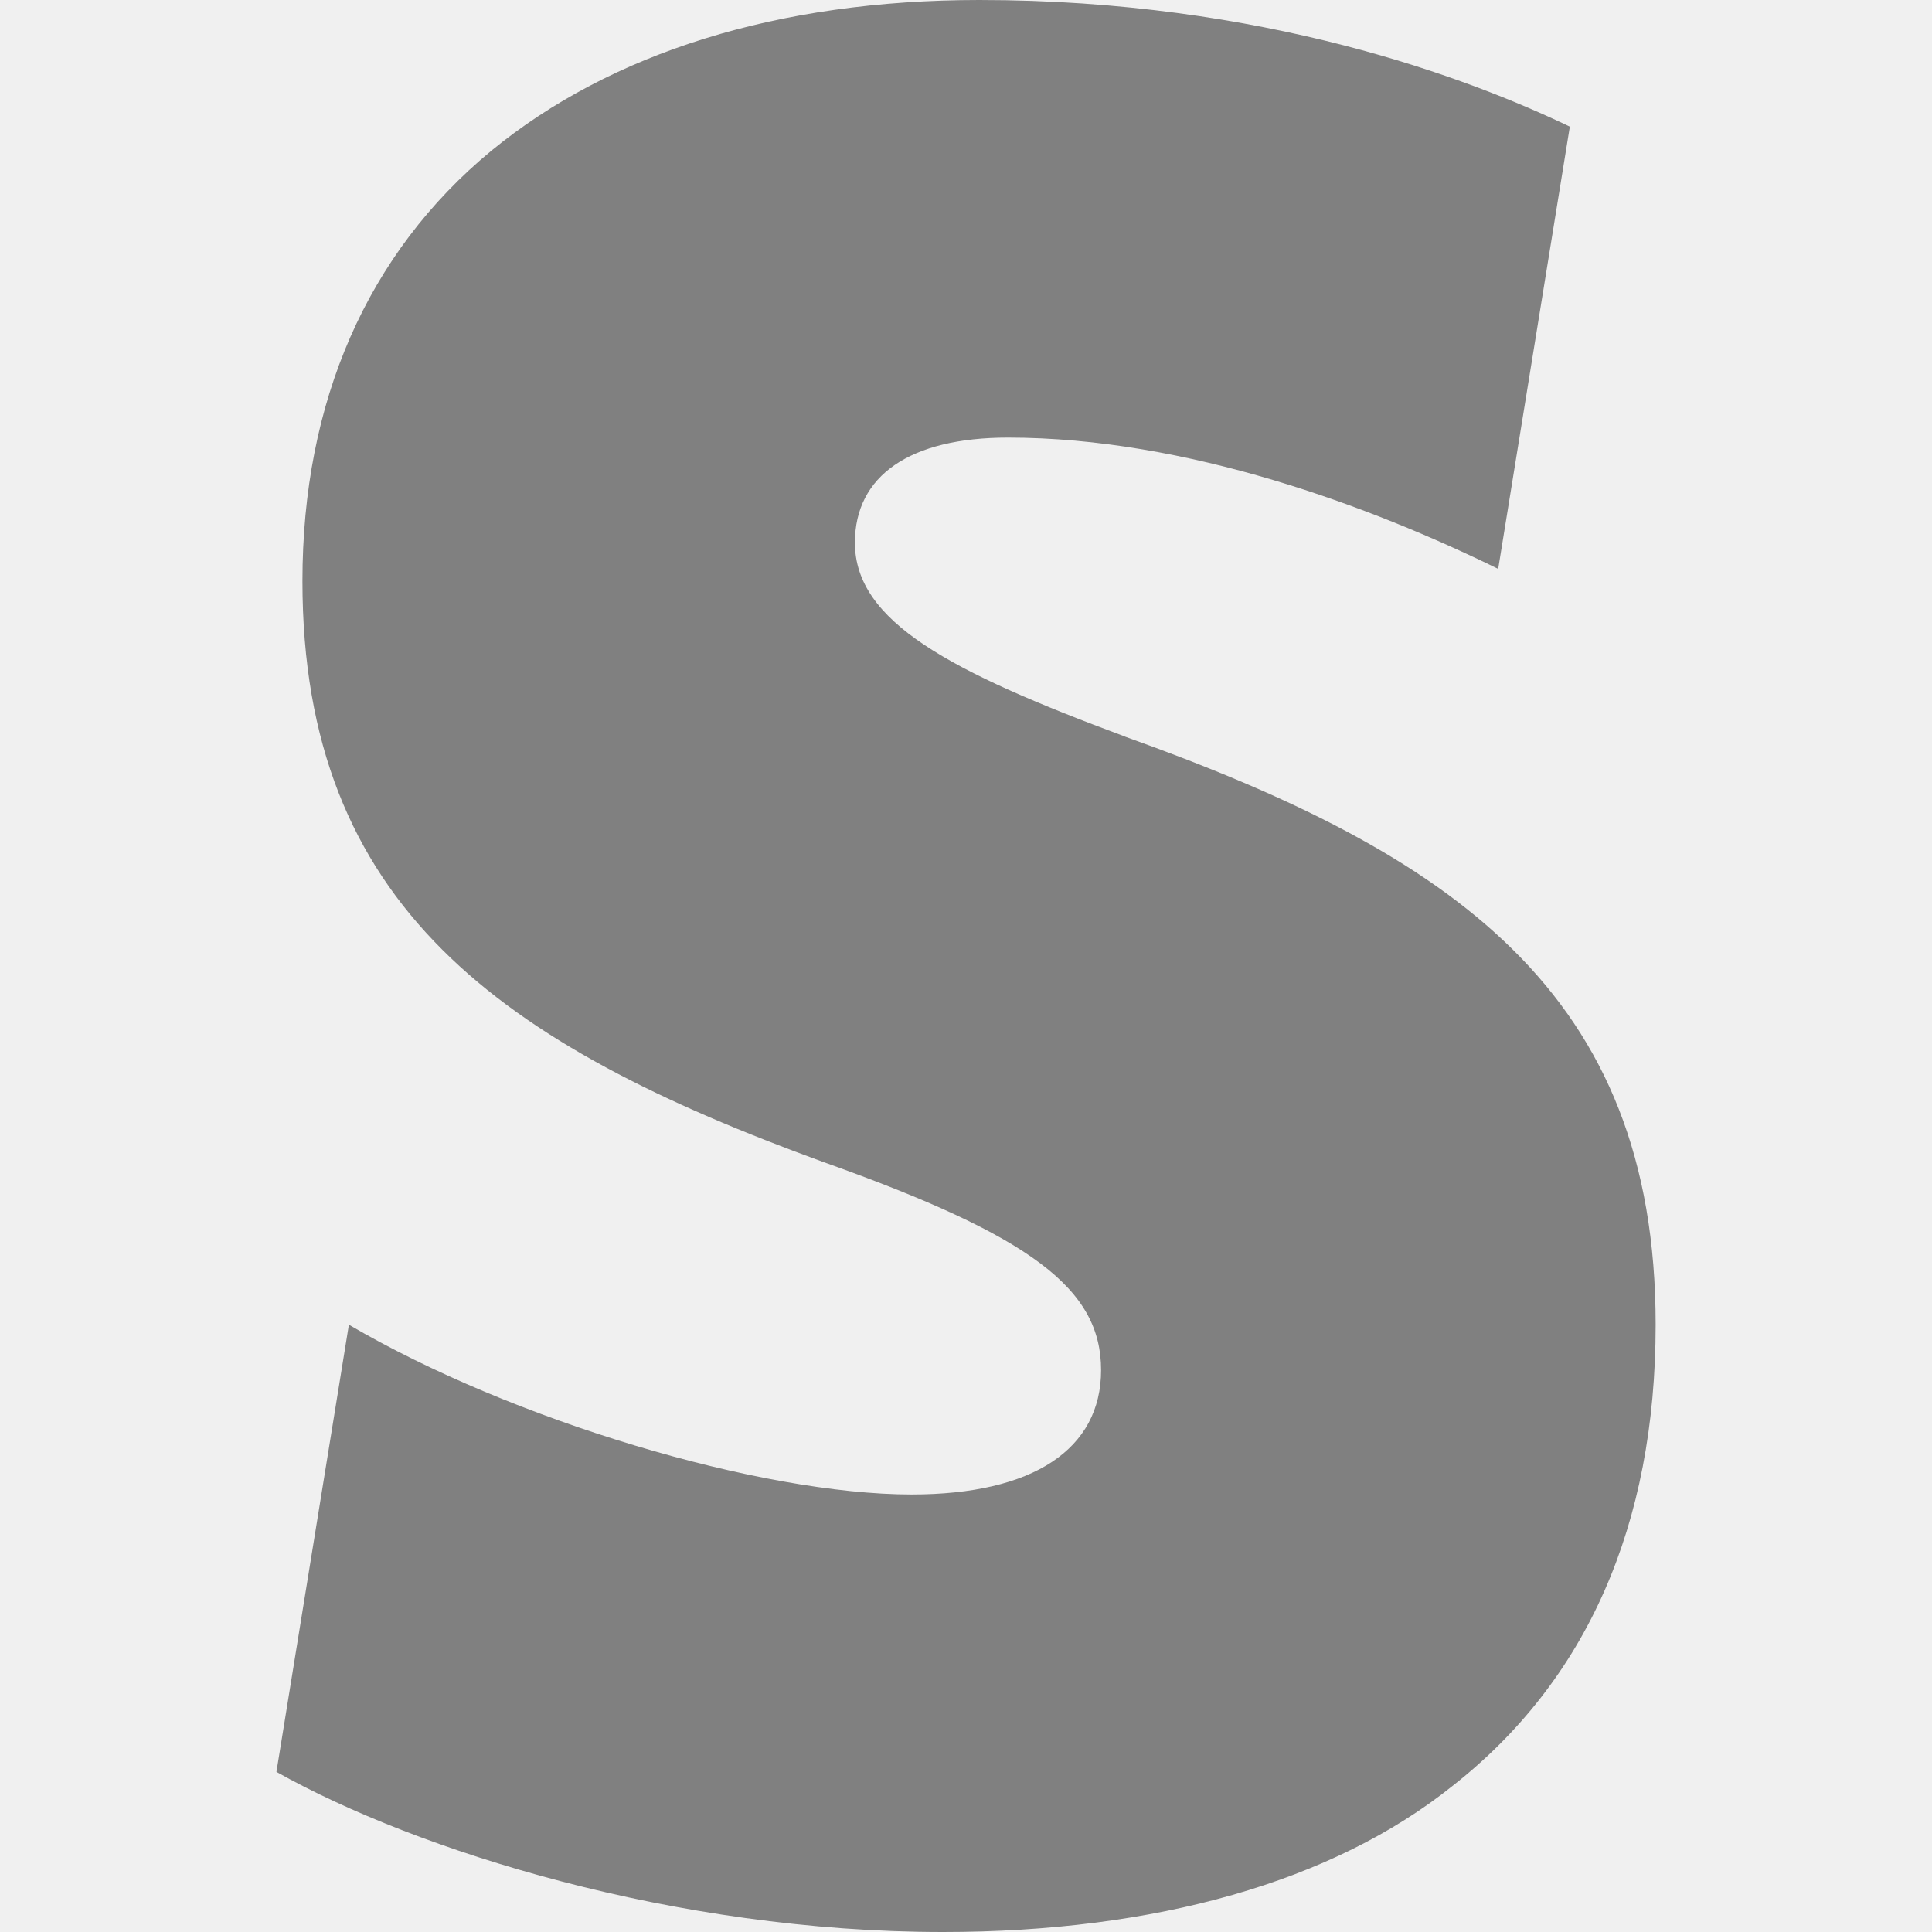
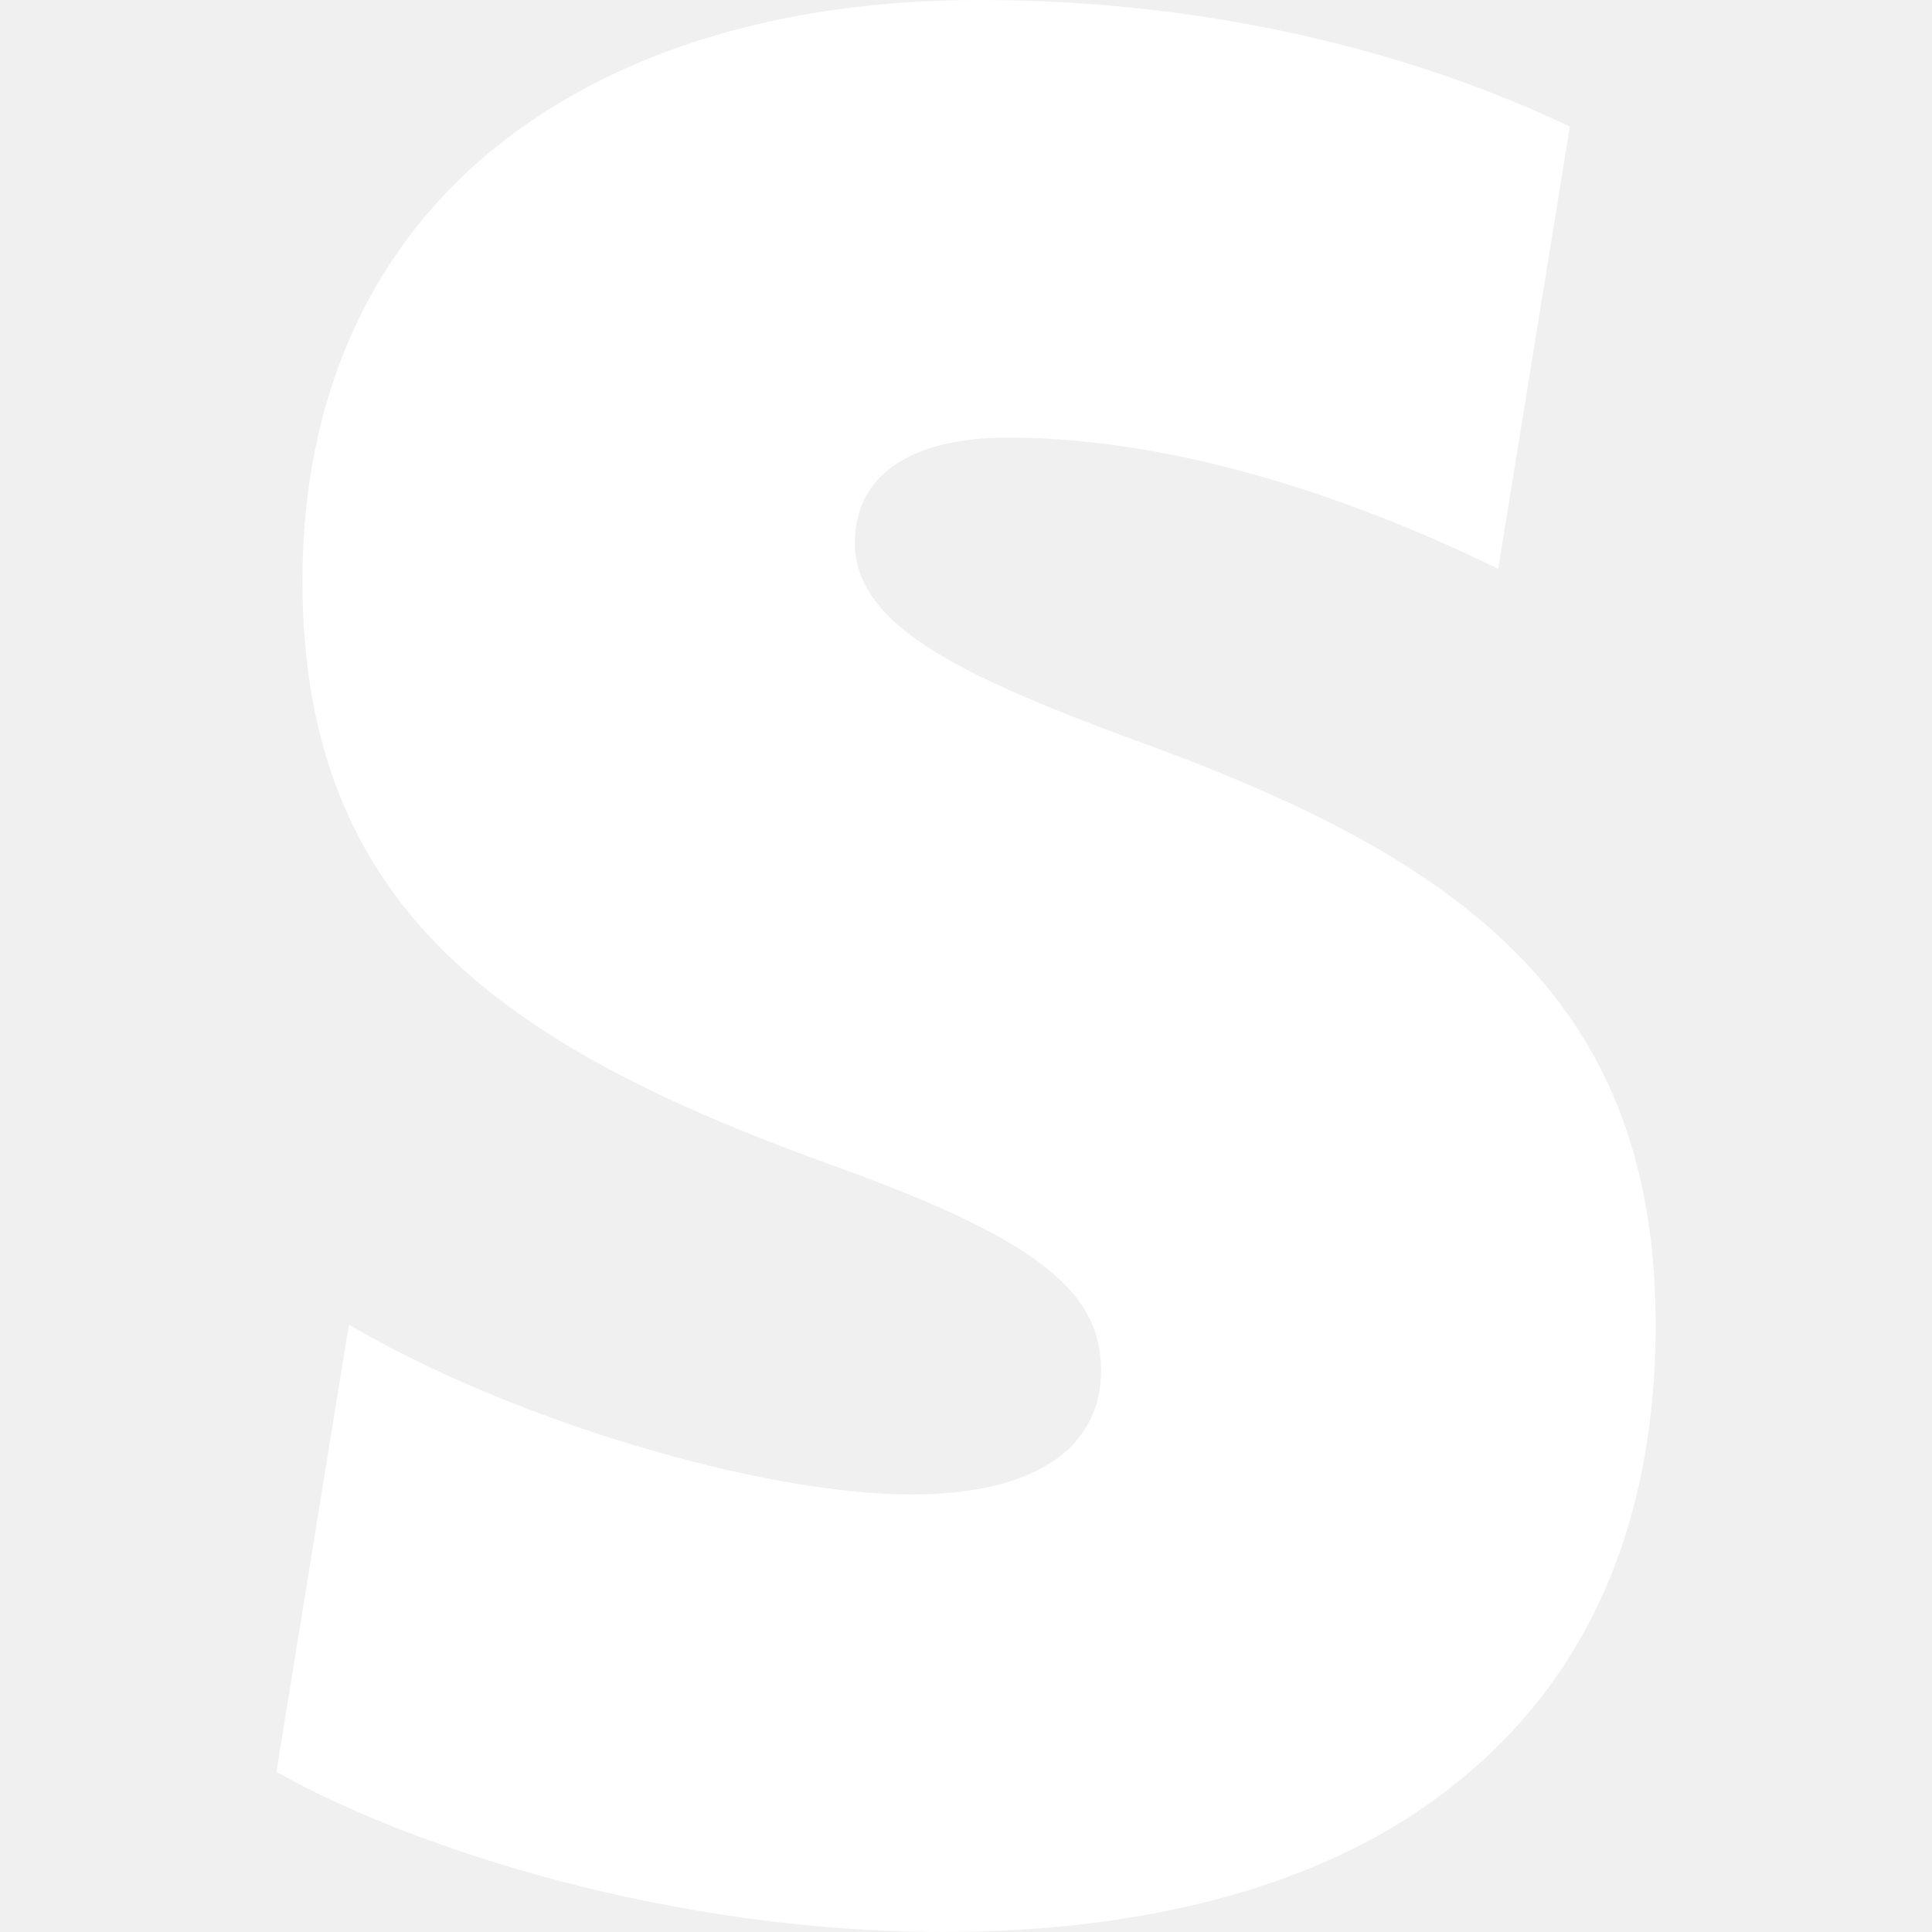
<svg xmlns="http://www.w3.org/2000/svg" role="img" viewBox="0 0 24 24">
-   <path fill="grey" d="M13.976 9.15c-2.172-.806-3.356-1.426-3.356-2.409 0-.831.683-1.305 1.901-1.305 2.227 0 4.515.858 6.09 1.631l.89-5.494C18.252.975 15.697 0 12.165 0 9.667 0 7.589.654 6.104 1.872 4.56 3.147 3.757 4.992 3.757 7.218c0 4.039 2.467 5.76 6.476 7.219 2.585.92 3.445 1.574 3.445 2.583 0 .98-.84 1.545-2.354 1.545-1.875 0-4.965-.921-6.99-2.109l-.9 5.555C5.175 22.99 8.385 24 11.714 24c2.641 0 4.843-.624 6.328-1.813 1.664-1.305 2.525-3.236 2.525-5.732 0-4.128-2.524-5.851-6.594-7.305h.003z" />
+   <path fill="white" d="M13.976 9.15c-2.172-.806-3.356-1.426-3.356-2.409 0-.831.683-1.305 1.901-1.305 2.227 0 4.515.858 6.09 1.631l.89-5.494C18.252.975 15.697 0 12.165 0 9.667 0 7.589.654 6.104 1.872 4.56 3.147 3.757 4.992 3.757 7.218c0 4.039 2.467 5.76 6.476 7.219 2.585.92 3.445 1.574 3.445 2.583 0 .98-.84 1.545-2.354 1.545-1.875 0-4.965-.921-6.99-2.109l-.9 5.555C5.175 22.99 8.385 24 11.714 24c2.641 0 4.843-.624 6.328-1.813 1.664-1.305 2.525-3.236 2.525-5.732 0-4.128-2.524-5.851-6.594-7.305h.003z" />
</svg>
